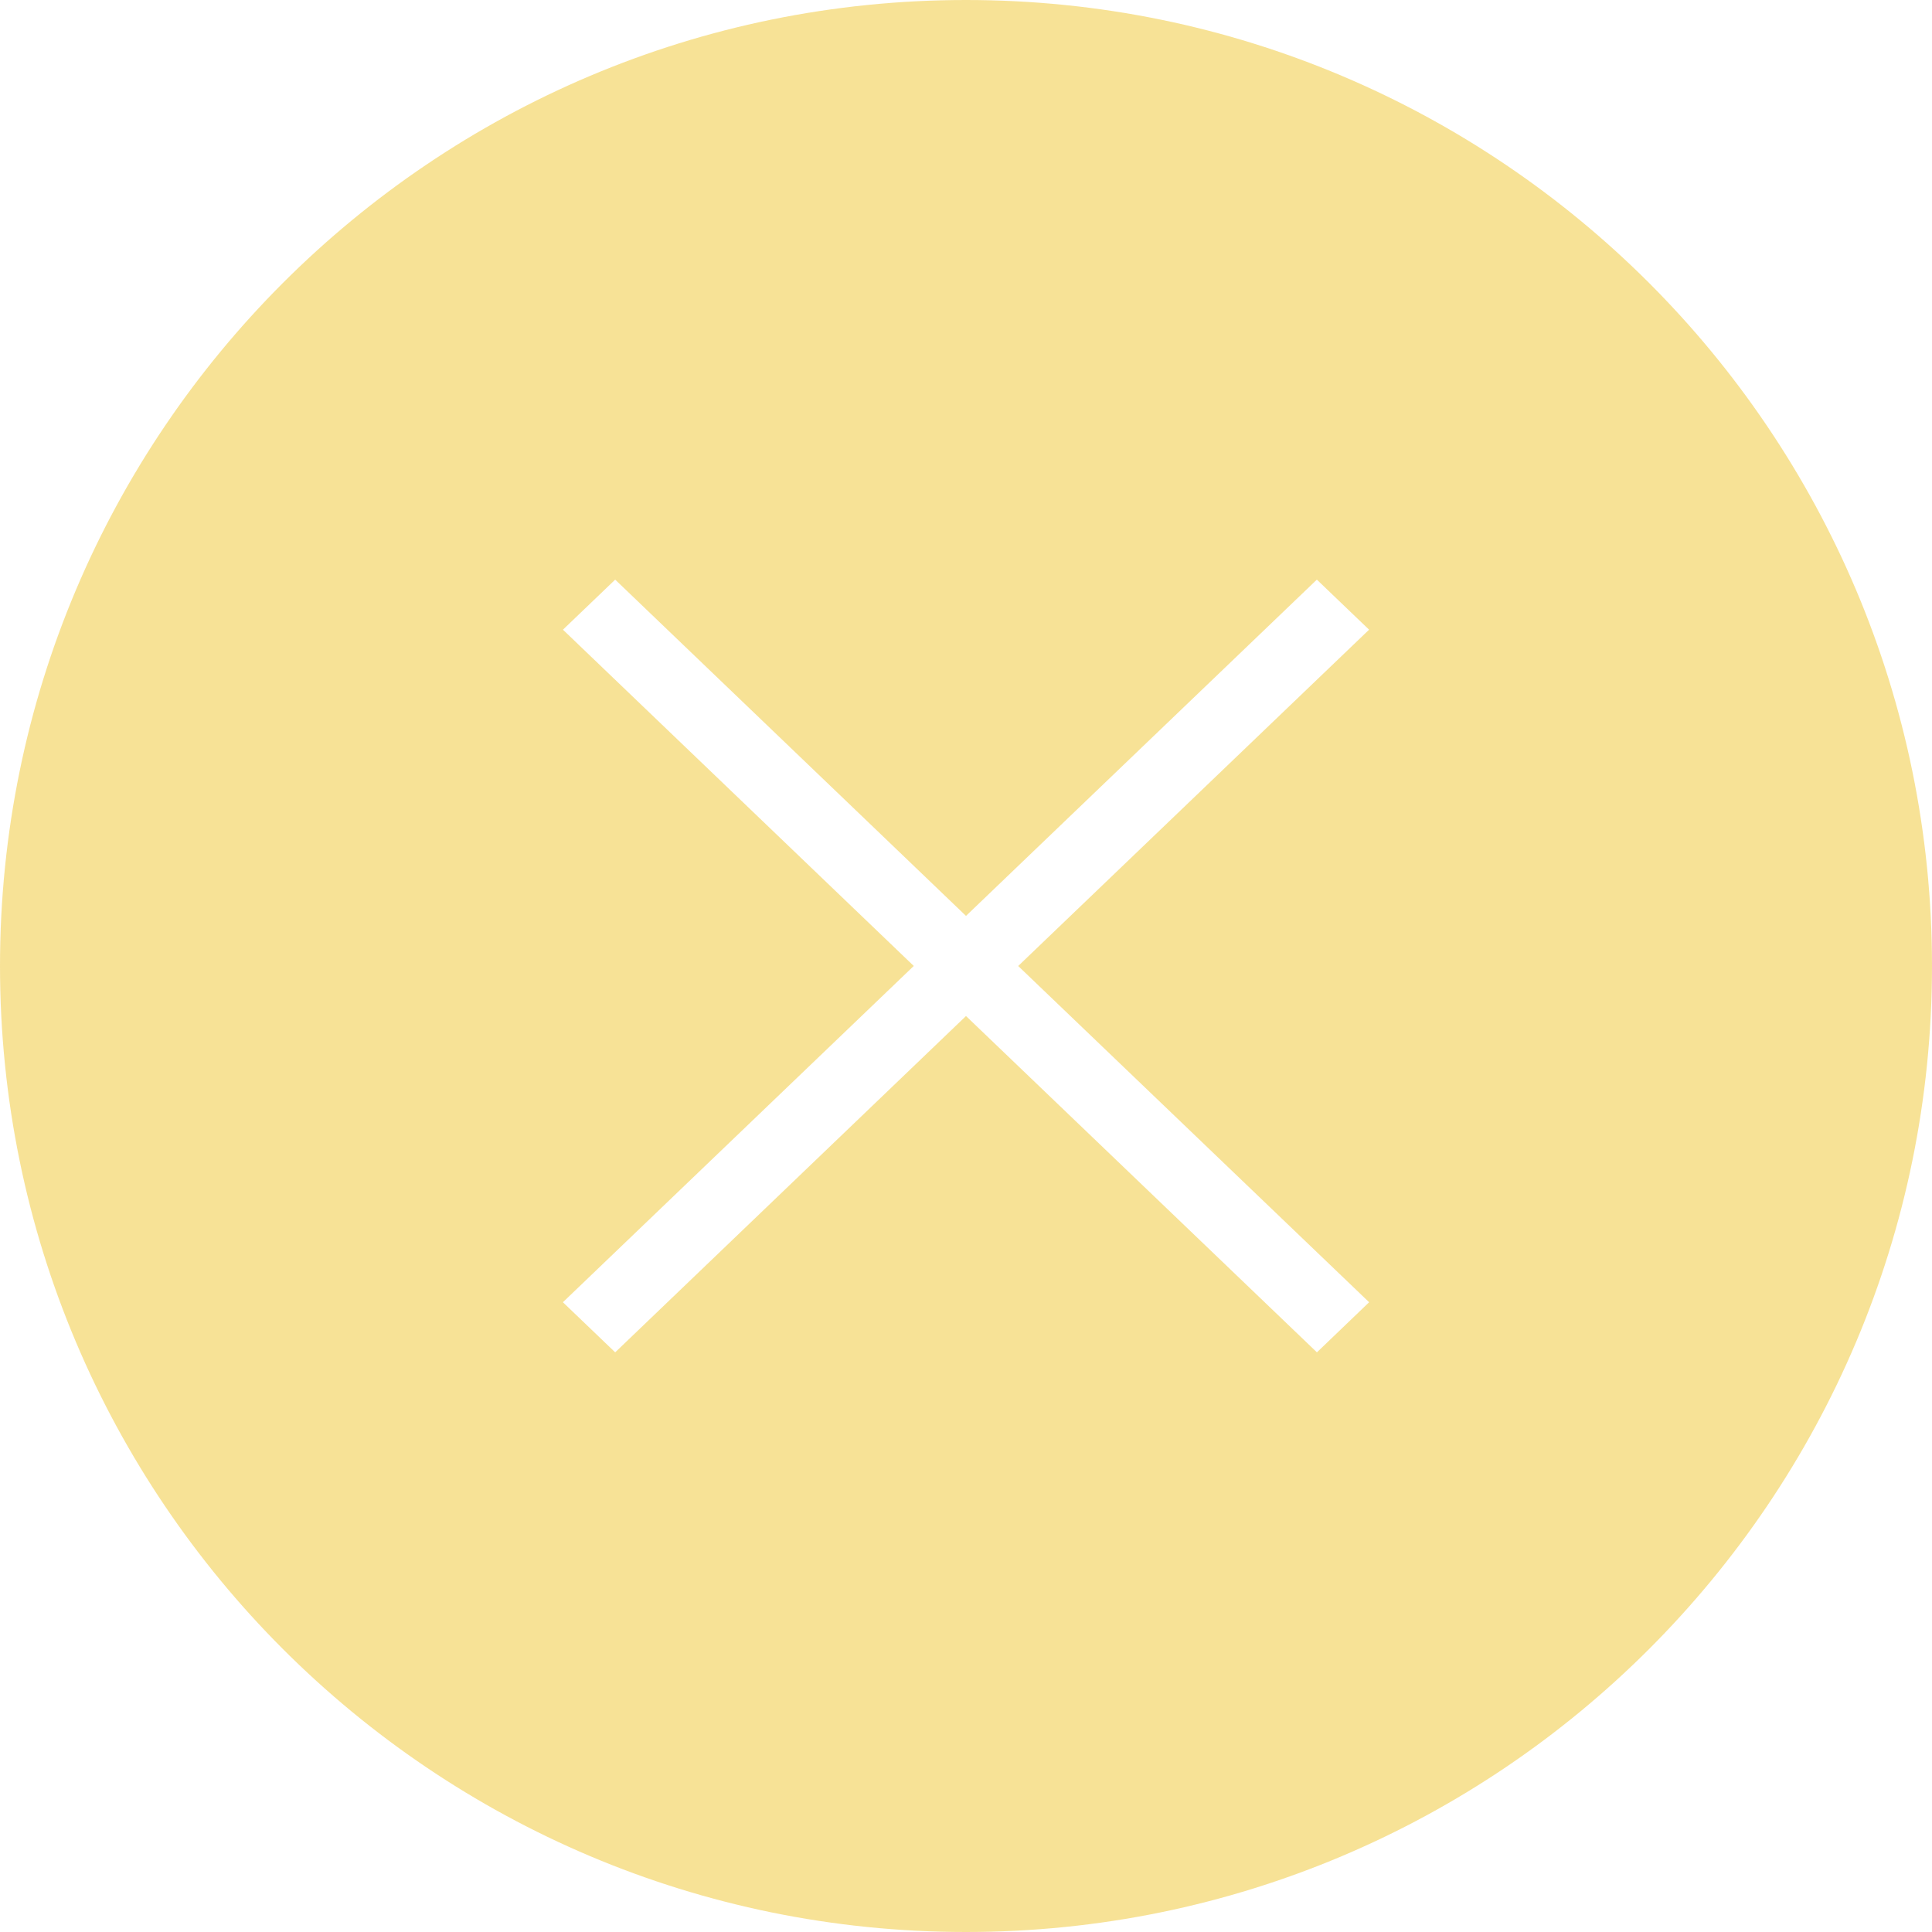
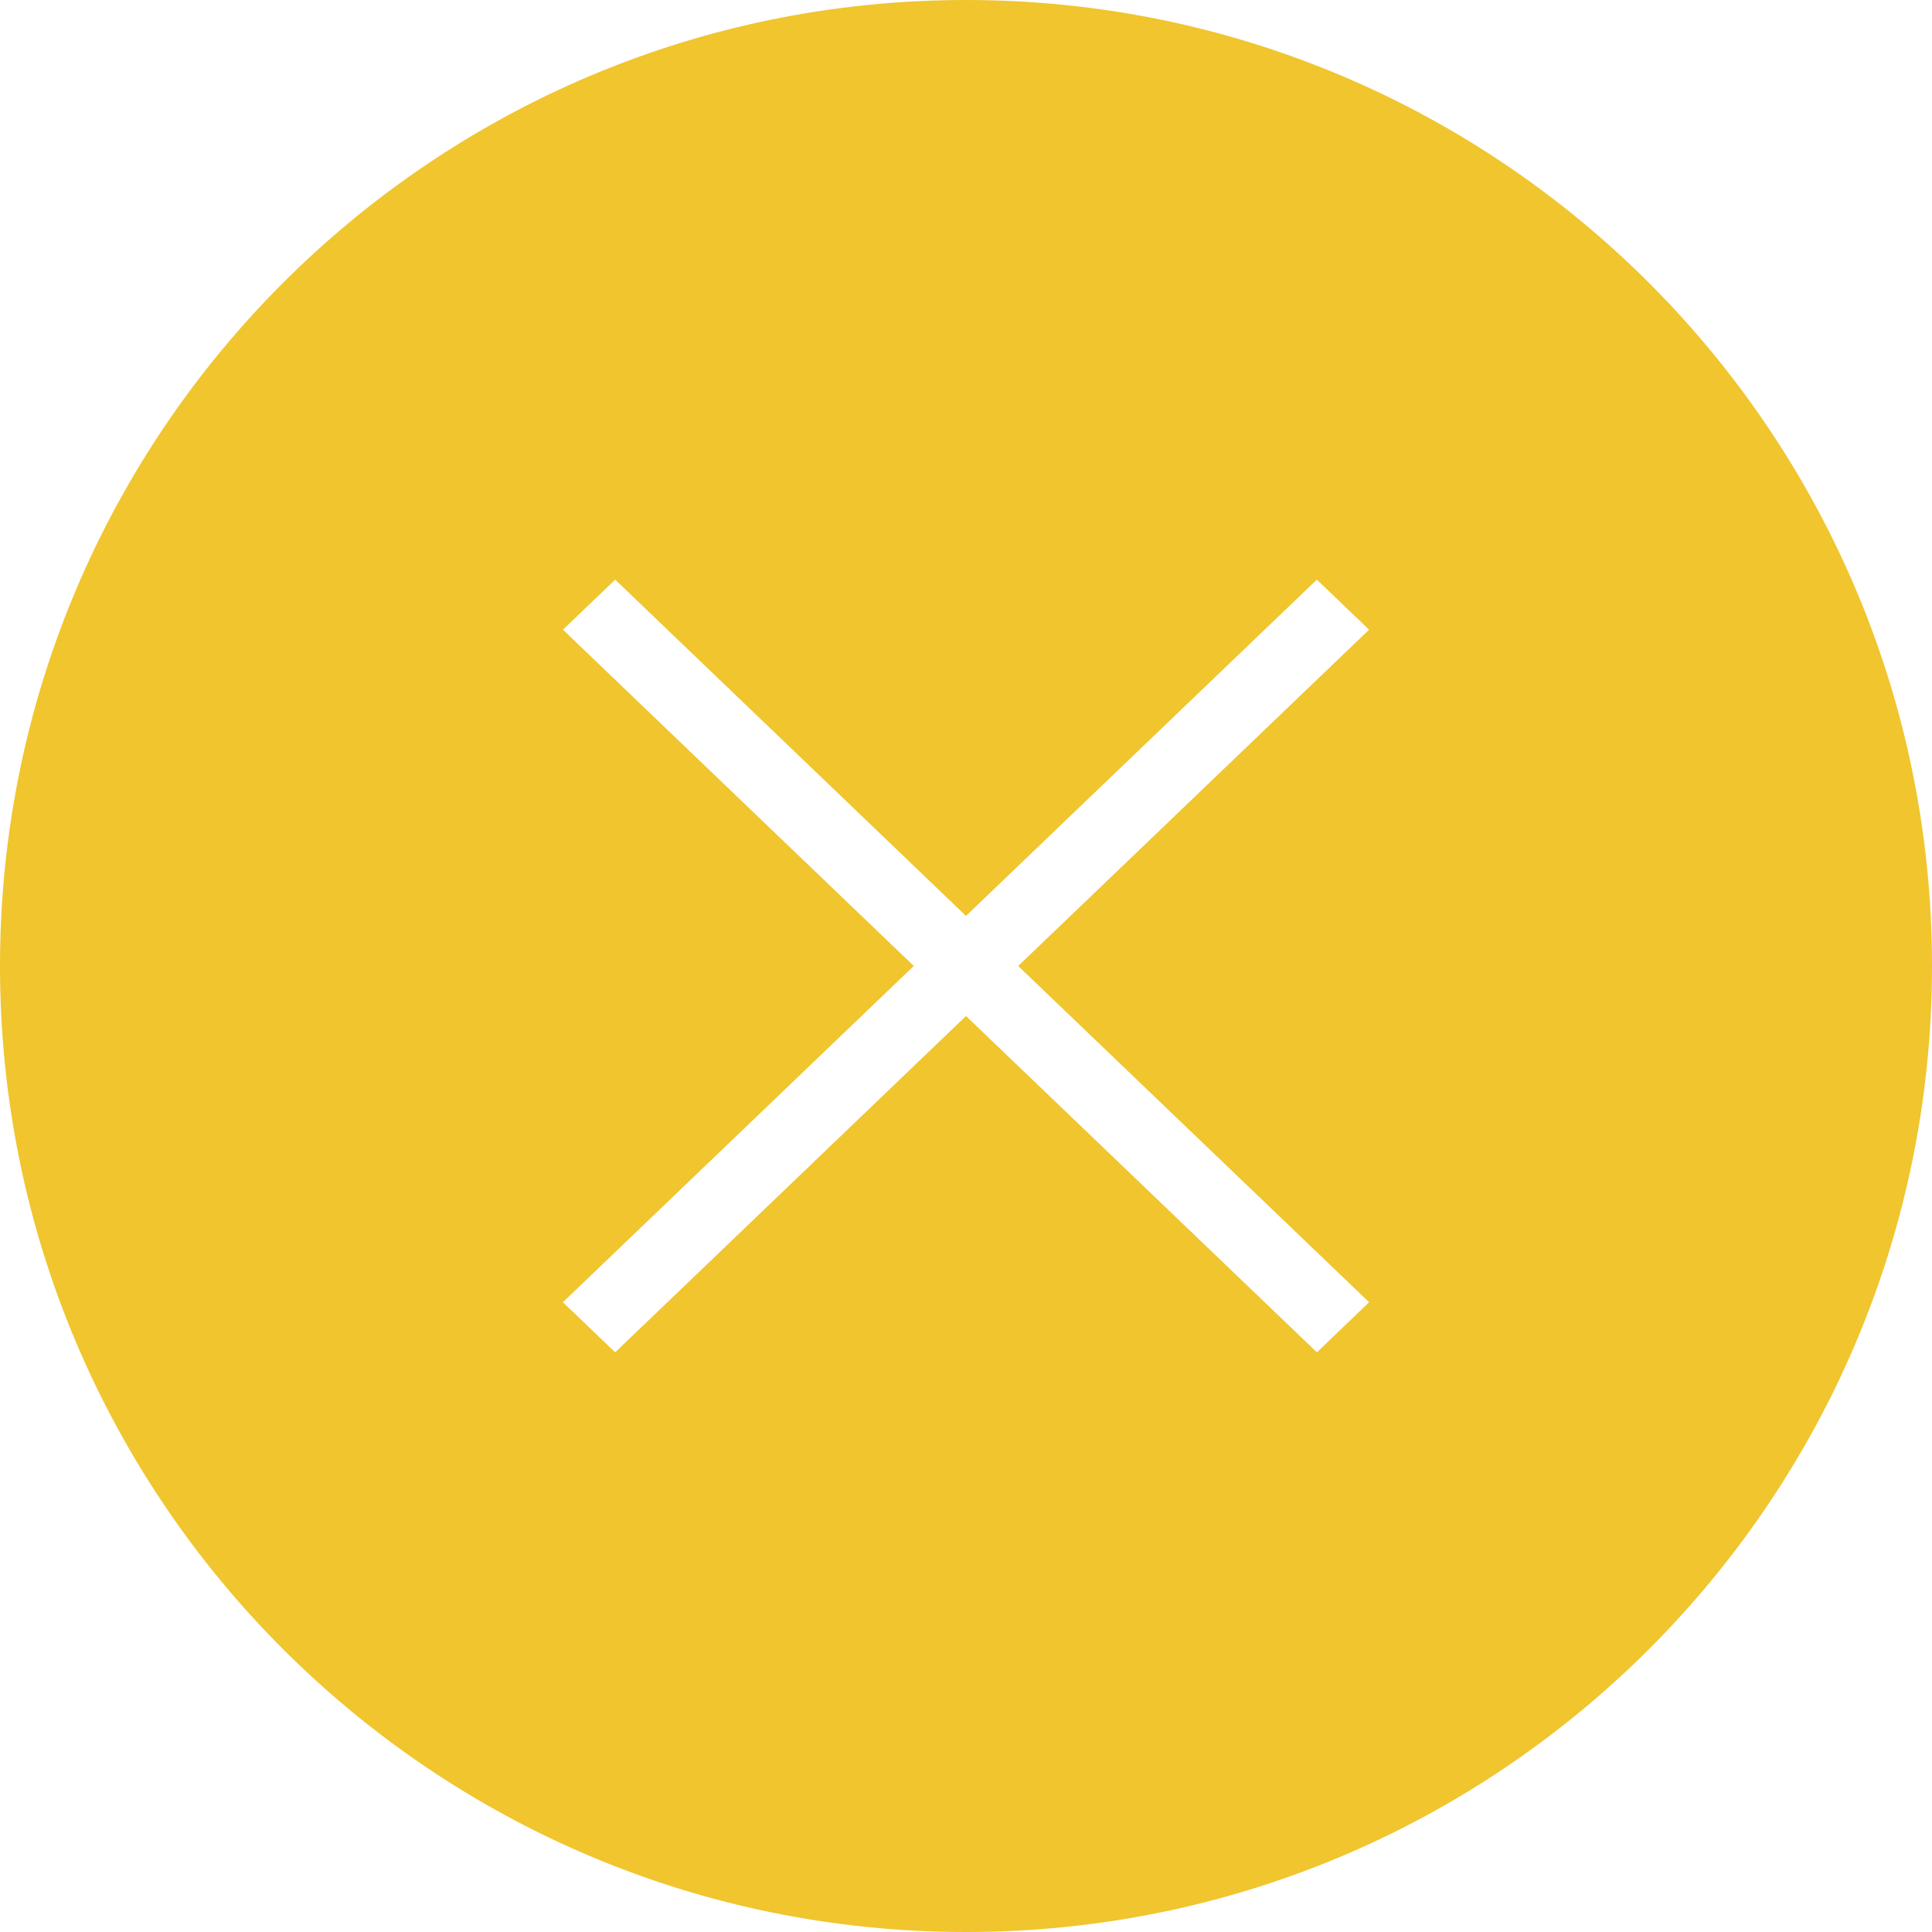
<svg xmlns="http://www.w3.org/2000/svg" width="55px" height="55px" viewBox="0 0 55 55" version="1.1">
  <defs />
-   <g id="Symbols" stroke="none" stroke-width="1" fill="none" fill-rule="evenodd" opacity="0.5">
-     <g id="modal-close" fill="#F0C52E" fill-rule="nonzero">
-       <g id="Shape">
-         <path d="M27.5,0 C12.312,0 0,12.312 0,27.5 C0,42.688 12.312,55 27.5,55 C42.688,55 55,42.688 55,27.5 C55,12.312 42.688,0 27.5,0 Z M38.976,37.072 L37.49,38.498 L27.5,28.924 L17.513,38.498 L16.025,37.072 L26.013,27.499 L16.026,17.926 L17.513,16.501 L27.5,26.074 L37.488,16.501 L38.975,17.926 L28.986,27.5 L38.976,37.072 Z" />
+   <g id="Styleguide" stroke="none" stroke-width="1" fill="none" fill-rule="evenodd">
+     <g transform="translate(-1132, -2481)" fill="#F0C52E" fill-rule="nonzero" id="кнопка-закрытия">
+       <g transform="translate(1132, 2397)">
+         <g id="modal-close" transform="translate(0, 84)">
+           <path d="M27.5,0 C12.312,0 0,12.312 0,27.5 C0,42.688 12.312,55 27.5,55 C42.688,55 55,42.688 55,27.5 C55,12.312 42.688,0 27.5,0 Z M38.976,37.072 L37.49,38.498 L27.5,28.924 L17.513,38.498 L16.025,37.072 L26.013,27.499 L16.026,17.926 L17.513,16.501 L27.5,26.074 L37.488,16.501 L38.975,17.926 L28.986,27.5 L38.976,37.072 Z" id="Shape" />
+         </g>
      </g>
    </g>
  </g>
</svg>
